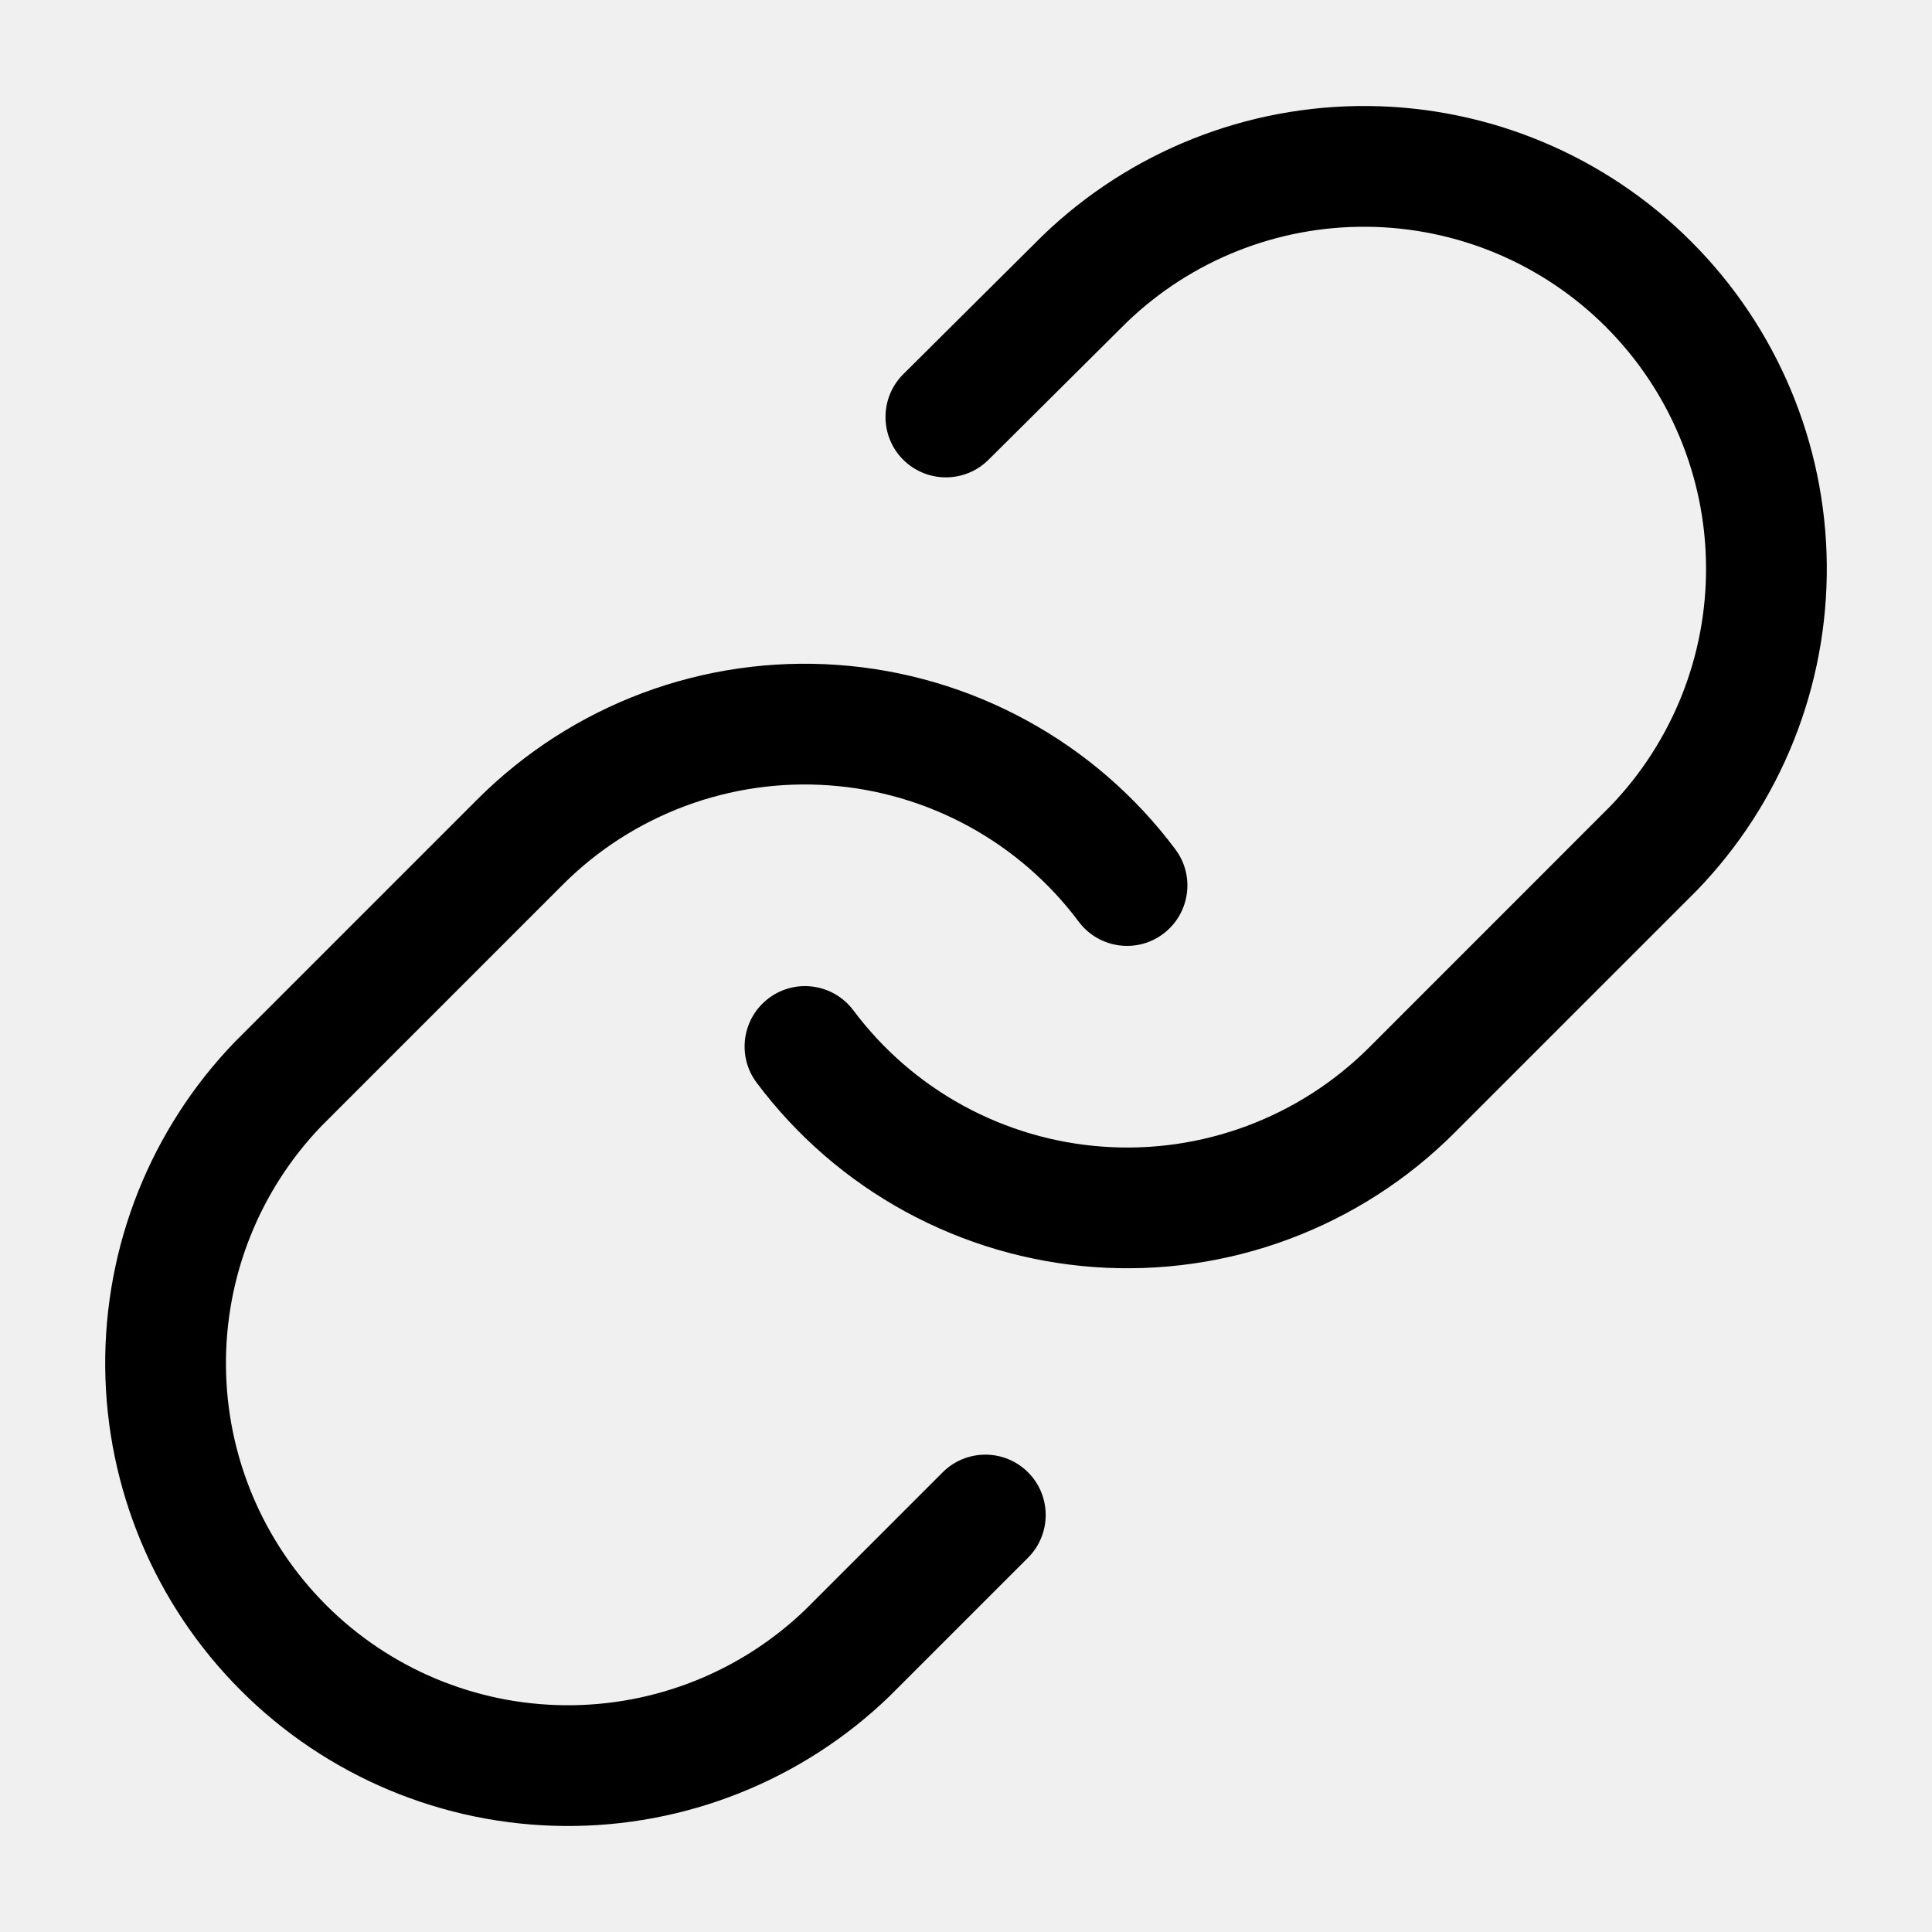
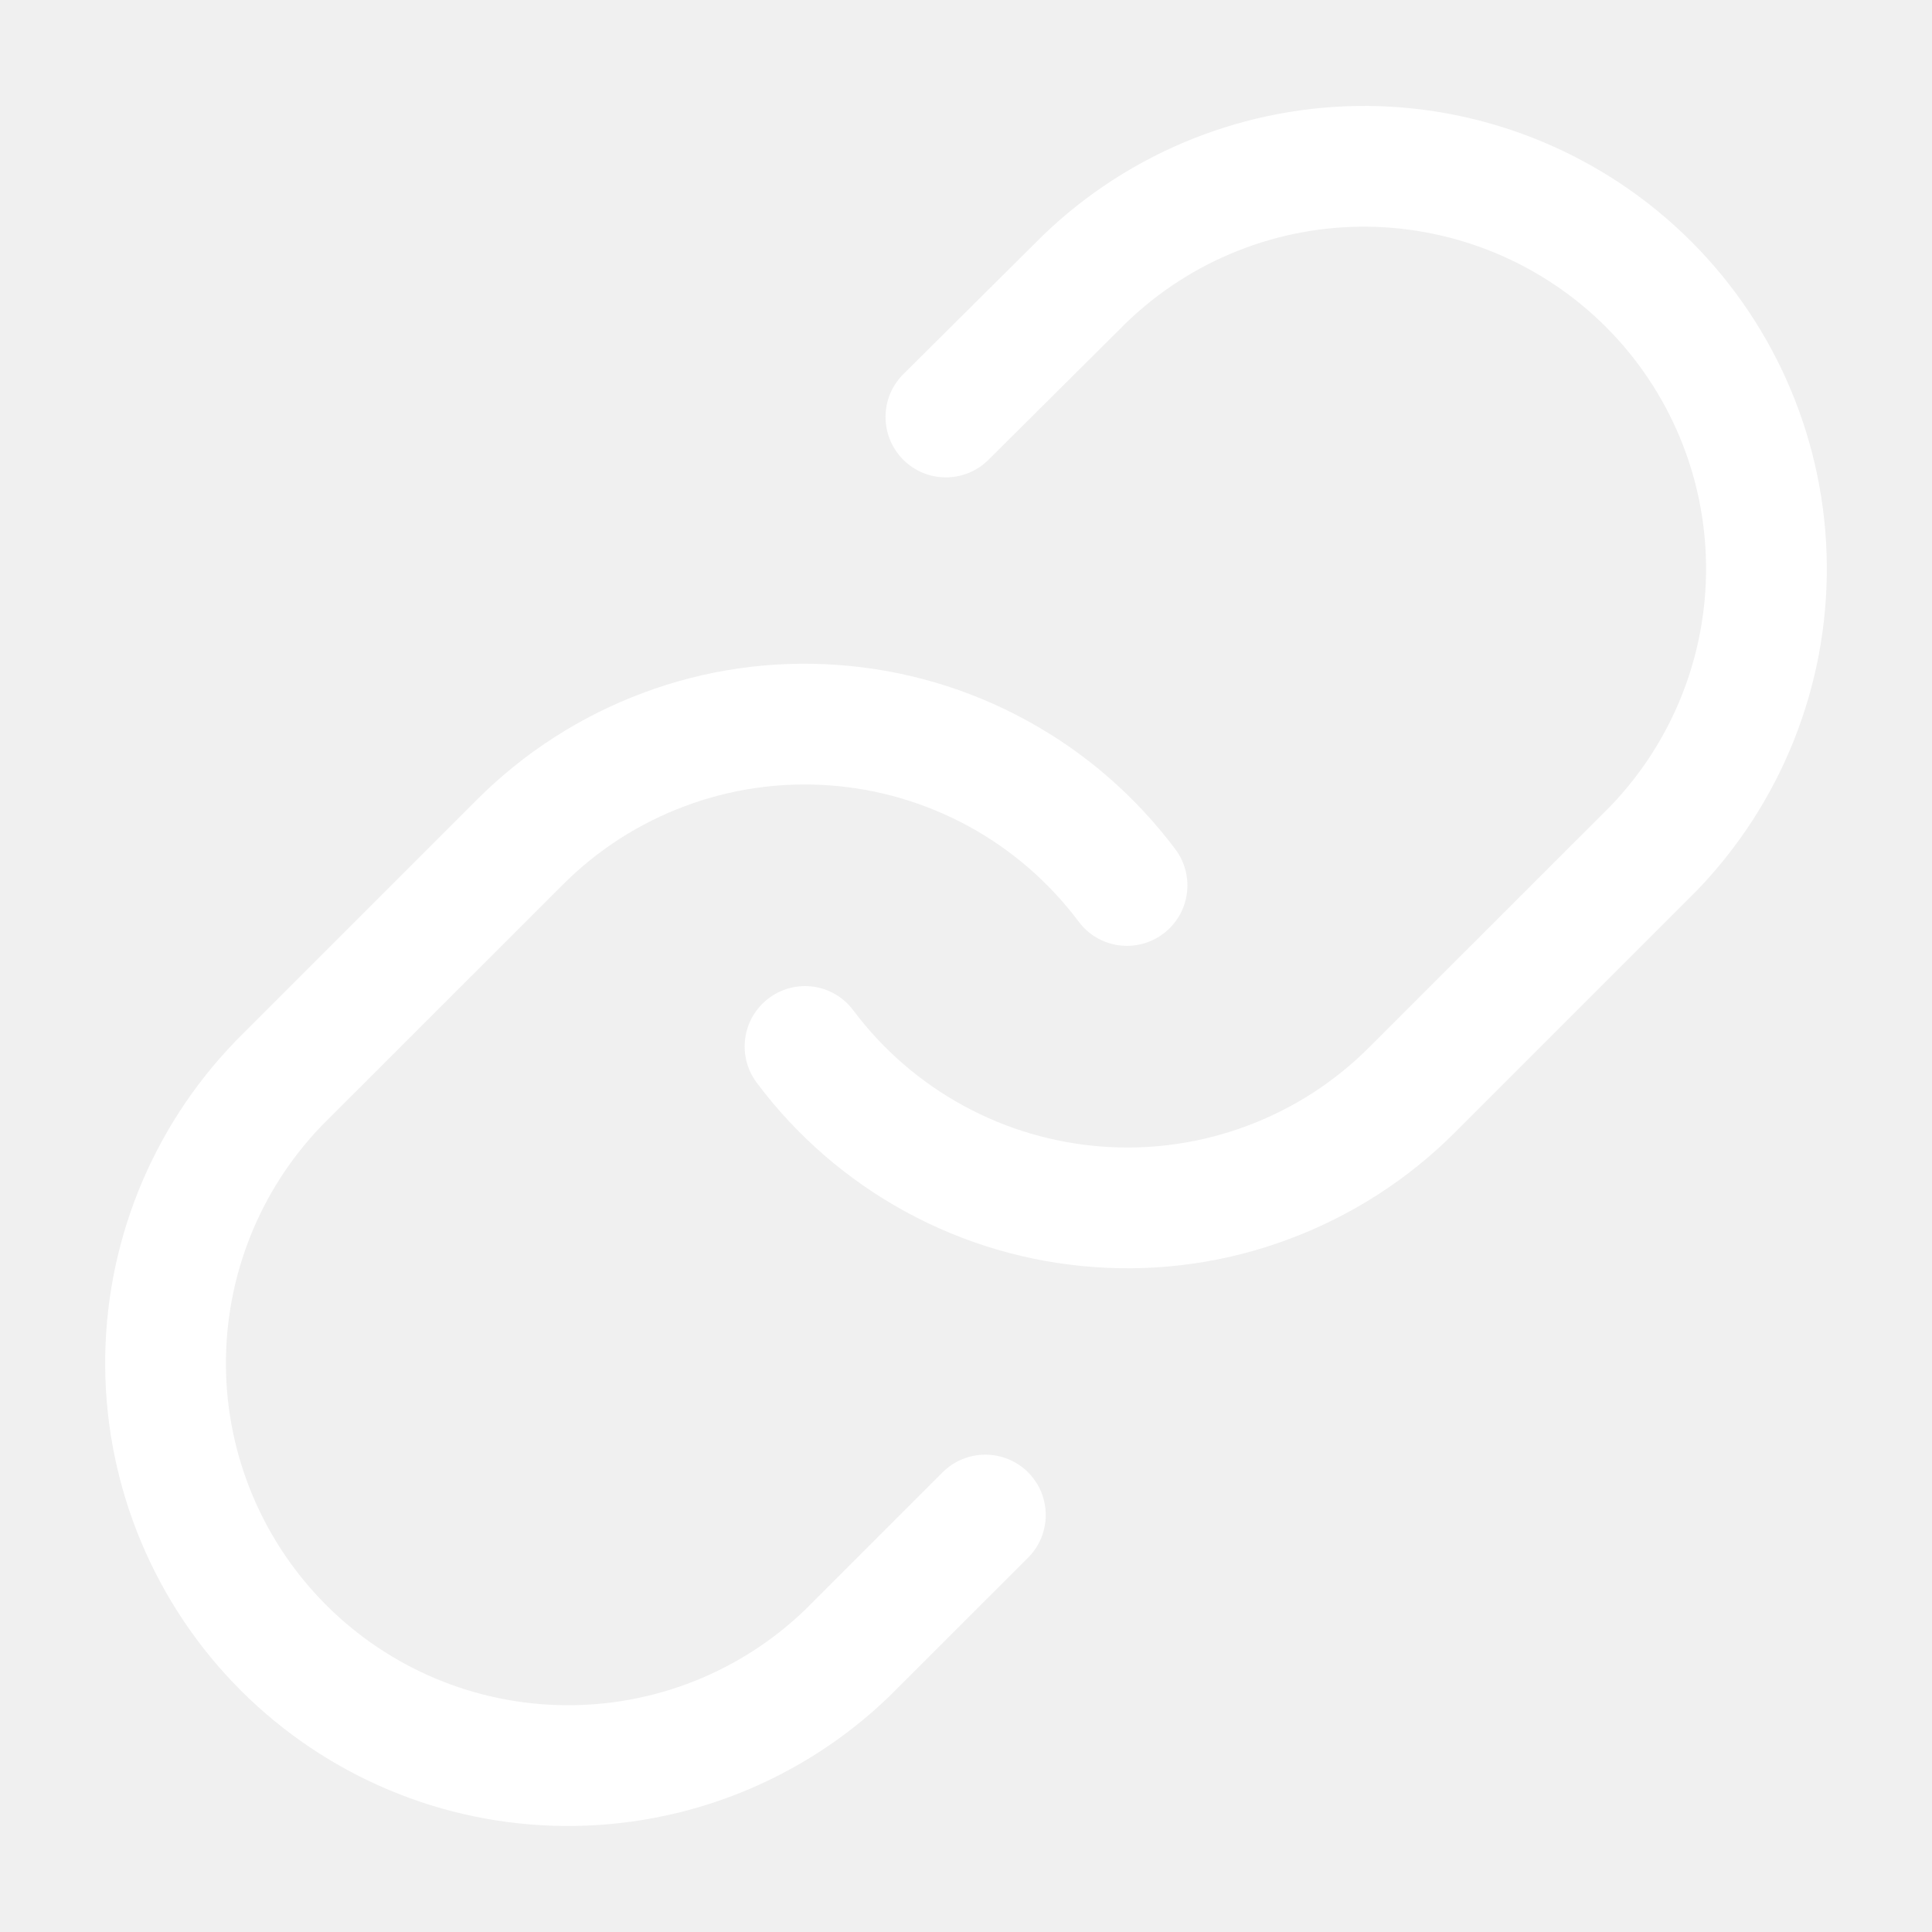
- <svg xmlns="http://www.w3.org/2000/svg" width="24" height="24" viewBox="0 0 24 24" fill="none">
-   <g id="Icon/Link">
-     <path id="Vector (Stroke)" fill-rule="evenodd" clip-rule="evenodd" d="M12.949 2.93C14.034 1.883 15.486 1.304 16.994 1.317C18.501 1.33 19.943 1.934 21.009 3.001C22.076 4.067 22.68 5.509 22.693 7.016C22.706 8.524 22.127 9.977 21.079 11.061L21.07 11.07L18.07 14.07C17.488 14.653 16.786 15.104 16.014 15.392C15.241 15.681 14.415 15.799 13.593 15.74C12.771 15.681 11.971 15.446 11.247 15.051C10.523 14.656 9.893 14.109 9.399 13.449C9.151 13.117 9.219 12.648 9.551 12.399C9.883 12.151 10.352 12.219 10.601 12.551C10.966 13.039 11.431 13.443 11.966 13.735C12.501 14.027 13.092 14.201 13.7 14.244C14.308 14.288 14.918 14.2 15.489 13.987C16.06 13.774 16.579 13.441 17.01 13.01L20.005 10.014C20.776 9.213 21.203 8.142 21.193 7.029C21.184 5.915 20.737 4.849 19.949 4.061C19.161 3.273 18.095 2.826 16.98 2.817C15.868 2.807 14.796 3.234 13.995 4.006L12.279 5.712C11.985 6.004 11.51 6.002 11.218 5.709C10.926 5.415 10.928 4.94 11.221 4.648L12.949 2.93Z" fill="black" />
-     <path id="Vector (Stroke)_2" fill-rule="evenodd" clip-rule="evenodd" d="M7.987 8.607C8.759 8.319 9.585 8.201 10.407 8.26C11.229 8.318 12.03 8.554 12.753 8.949C13.477 9.344 14.107 9.89 14.601 10.551C14.849 10.882 14.781 11.352 14.449 11.601C14.118 11.849 13.648 11.781 13.4 11.449C13.035 10.961 12.569 10.557 12.034 10.265C11.499 9.973 10.908 9.799 10.3 9.756C9.692 9.712 9.082 9.8 8.511 10.013C7.94 10.226 7.421 10.559 6.991 10.99L3.995 13.986C3.224 14.787 2.797 15.858 2.807 16.971C2.816 18.085 3.263 19.151 4.051 19.939C4.839 20.727 5.905 21.174 7.02 21.183C8.132 21.193 9.204 20.766 10.005 19.995L11.71 18.29C12.003 17.997 12.478 17.997 12.771 18.29C13.063 18.582 13.063 19.057 12.771 19.35L11.051 21.07C9.967 22.117 8.514 22.696 7.007 22.683C5.499 22.67 4.057 22.066 2.991 20.999C1.925 19.933 1.32 18.491 1.307 16.983C1.294 15.476 1.873 14.023 2.921 12.939L2.93 12.93L5.93 9.93C5.93 9.93 5.93 9.93 5.93 9.93C6.513 9.347 7.214 8.896 7.987 8.607Z" fill="black" />
+ <svg xmlns="http://www.w3.org/2000/svg" width="18" height="18" viewBox="0 0 18 18" fill="none">
+   <g clip-path="url(#clip0_1_366)">
+     <path fill-rule="evenodd" clip-rule="evenodd" d="M9.712 2.198C10.525 1.412 11.614 0.978 12.745 0.987C13.876 0.997 14.957 1.451 15.757 2.25C16.557 3.05 17.01 4.132 17.02 5.262C17.03 6.393 16.595 7.482 15.81 8.296L15.803 8.303L13.553 10.553C13.116 10.99 12.589 11.328 12.01 11.544C11.431 11.761 10.812 11.85 10.195 11.805C9.578 11.761 8.978 11.585 8.435 11.288C7.893 10.992 7.42 10.582 7.05 10.087C6.864 9.838 6.914 9.486 7.163 9.3C7.412 9.113 7.764 9.164 7.95 9.413C8.224 9.779 8.574 10.082 8.975 10.301C9.376 10.52 9.819 10.65 10.275 10.683C10.731 10.716 11.189 10.65 11.617 10.49C12.045 10.331 12.434 10.081 12.757 9.757L15.004 7.511C15.582 6.91 15.902 6.106 15.895 5.272C15.888 4.436 15.553 3.637 14.962 3.046C14.371 2.455 13.571 2.12 12.735 2.112C11.901 2.105 11.097 2.425 10.496 3.004L9.209 4.284C8.989 4.503 8.633 4.502 8.414 4.282C8.195 4.061 8.196 3.705 8.416 3.486L9.712 2.198Z" fill="white" />
+     <path fill-rule="evenodd" clip-rule="evenodd" d="M5.99 6.456C6.569 6.239 7.189 6.15 7.805 6.195C8.422 6.239 9.022 6.415 9.565 6.712C10.108 7.008 10.58 7.418 10.951 7.913C11.137 8.162 11.086 8.514 10.837 8.7C10.588 8.886 10.236 8.836 10.05 8.587C9.776 8.221 9.427 7.918 9.026 7.699C8.624 7.48 8.181 7.349 7.725 7.317C7.269 7.284 6.811 7.35 6.383 7.51C5.955 7.669 5.566 7.919 5.243 8.243L2.996 10.489C2.418 11.09 2.098 11.894 2.105 12.728C2.112 13.563 2.448 14.363 3.039 14.954C3.63 15.545 4.429 15.88 5.265 15.887C6.099 15.895 6.903 15.575 7.503 14.996L8.782 13.717C9.002 13.498 9.358 13.498 9.578 13.717C9.798 13.937 9.798 14.293 9.578 14.513L8.288 15.802C7.475 16.588 6.386 17.022 5.255 17.012C4.124 17.003 3.043 16.549 2.243 15.749C1.444 14.95 0.99 13.868 0.98 12.738C0.97 11.607 1.405 10.518 2.191 9.704L2.197 9.697L4.447 7.447C4.447 7.447 4.447 7.447 4.447 7.447C4.885 7.01 5.411 6.672 5.99 6.456Z" fill="white" />
  </g>
+   <defs>
+     <clipPath id="clip0_1_366">
+       <rect width="18" height="18" fill="white" />
+     </clipPath>
+   </defs>
</svg>
